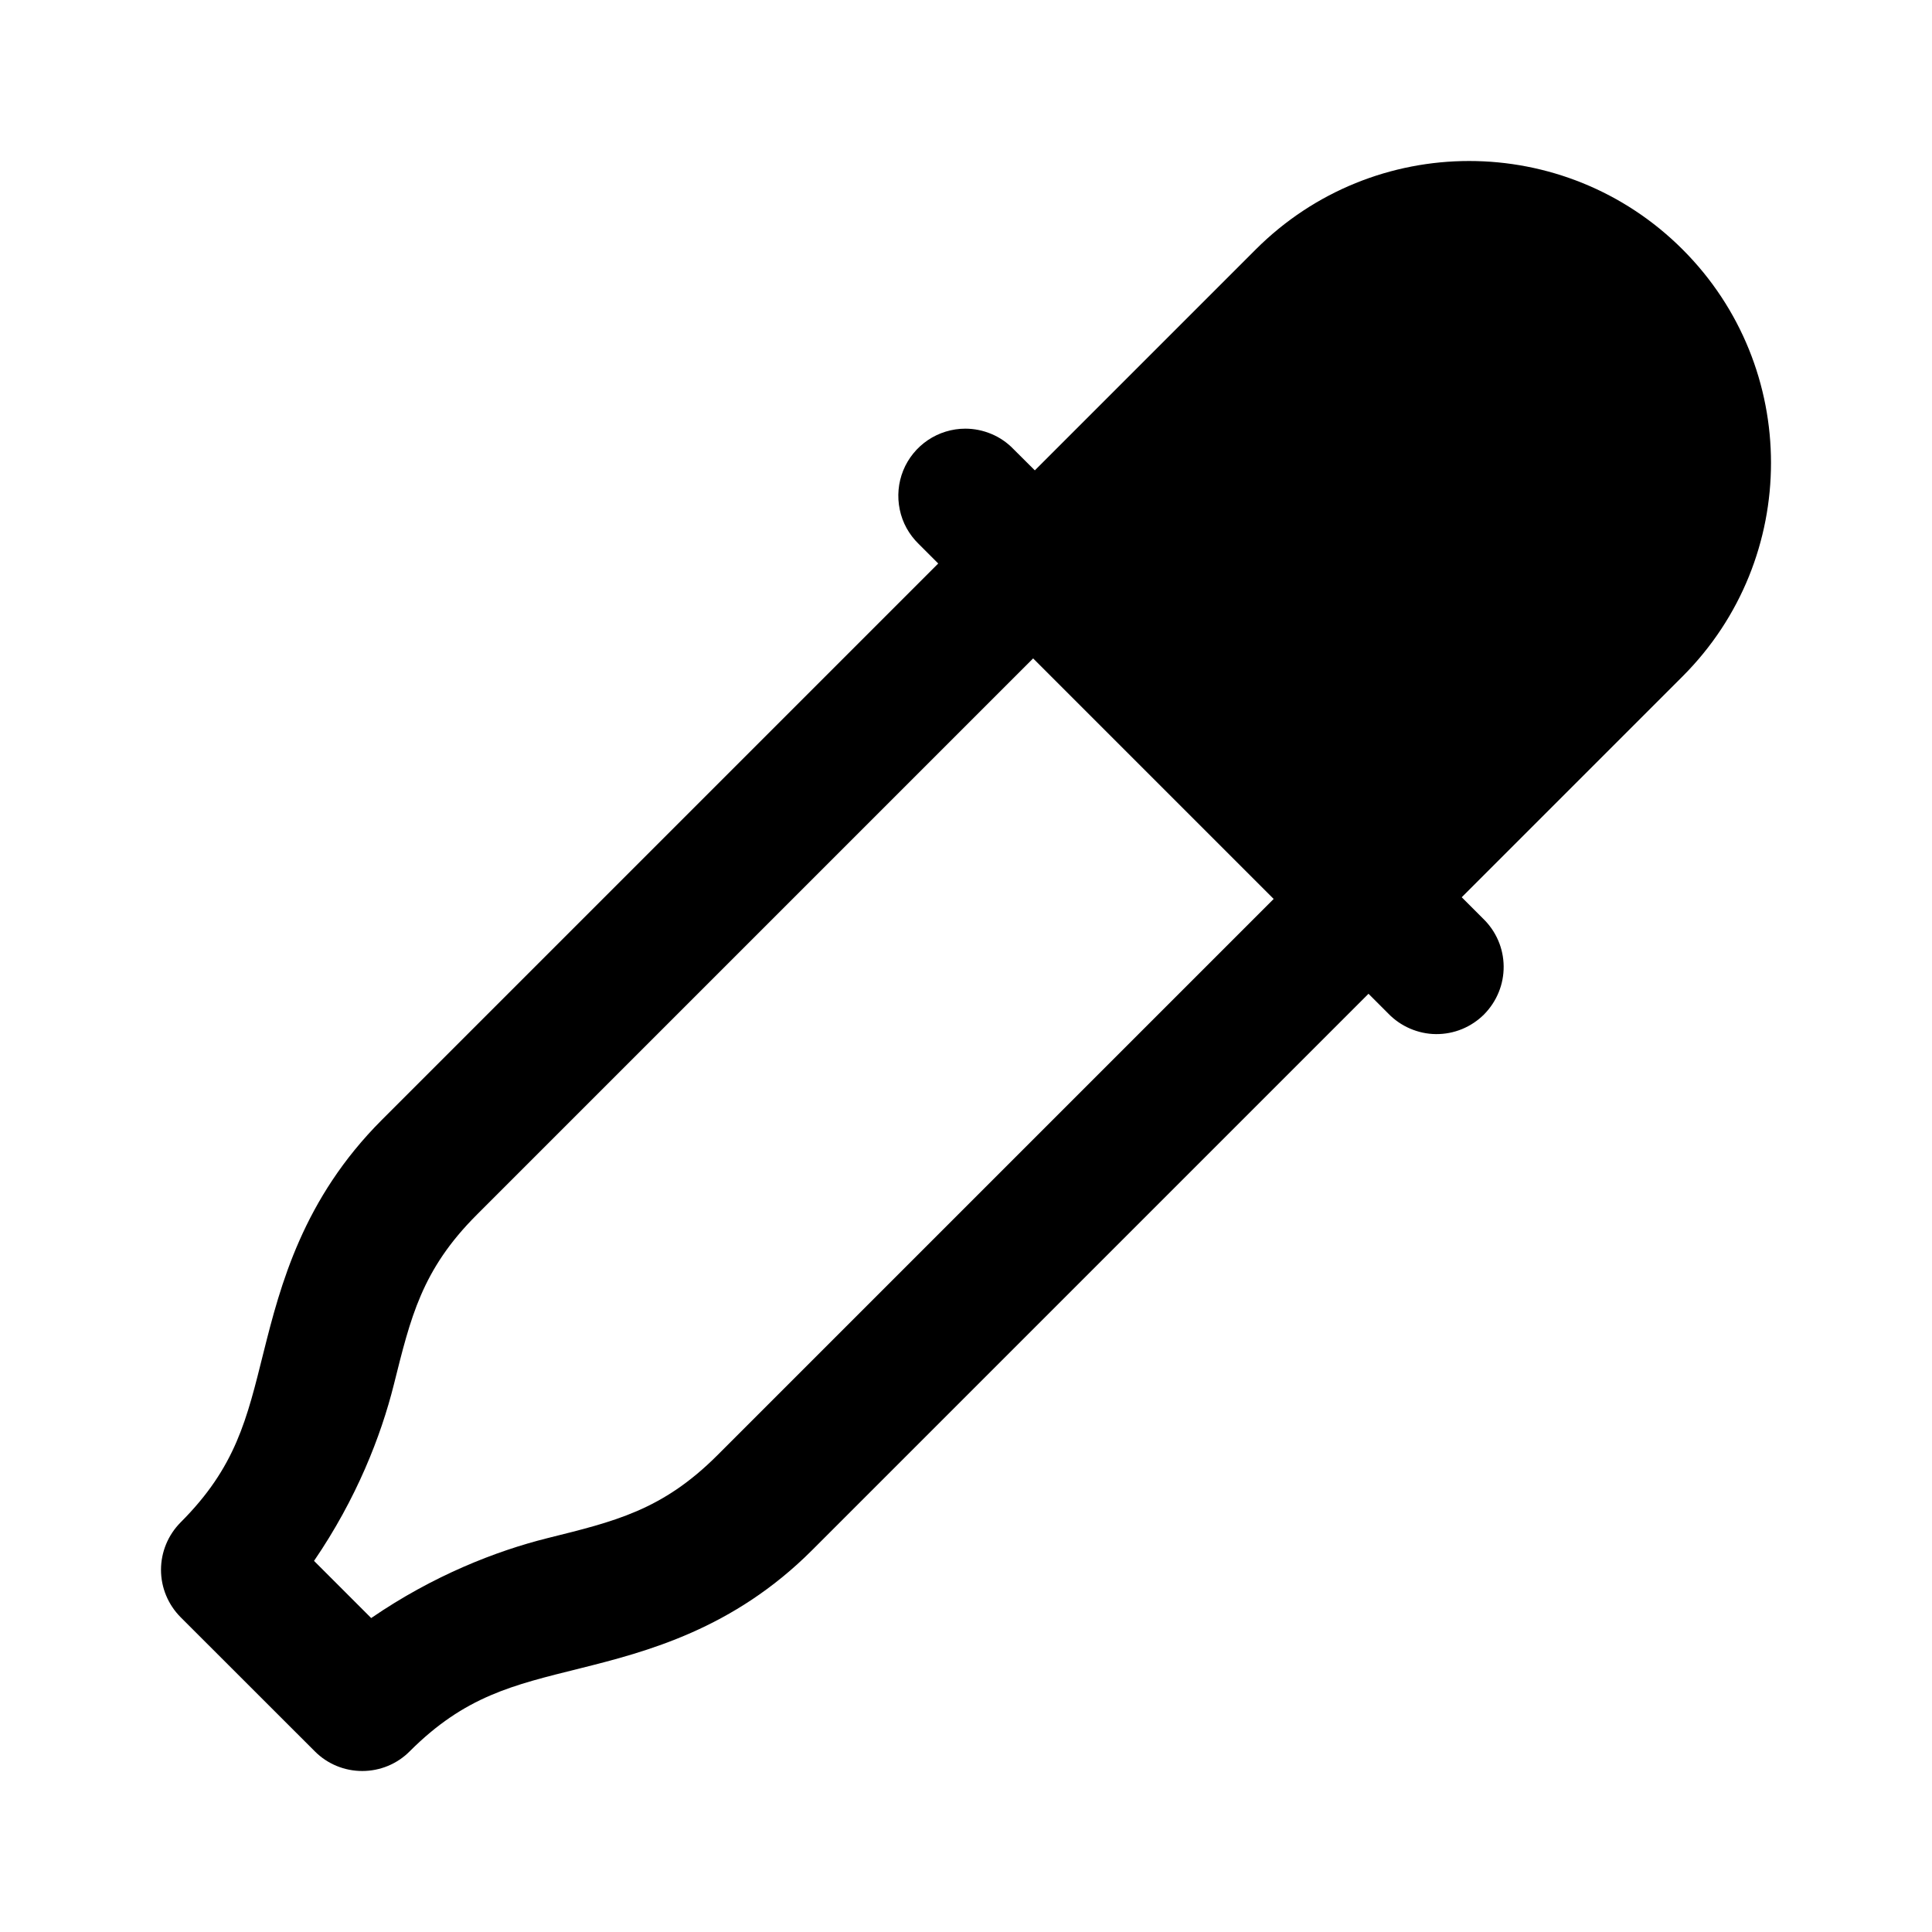
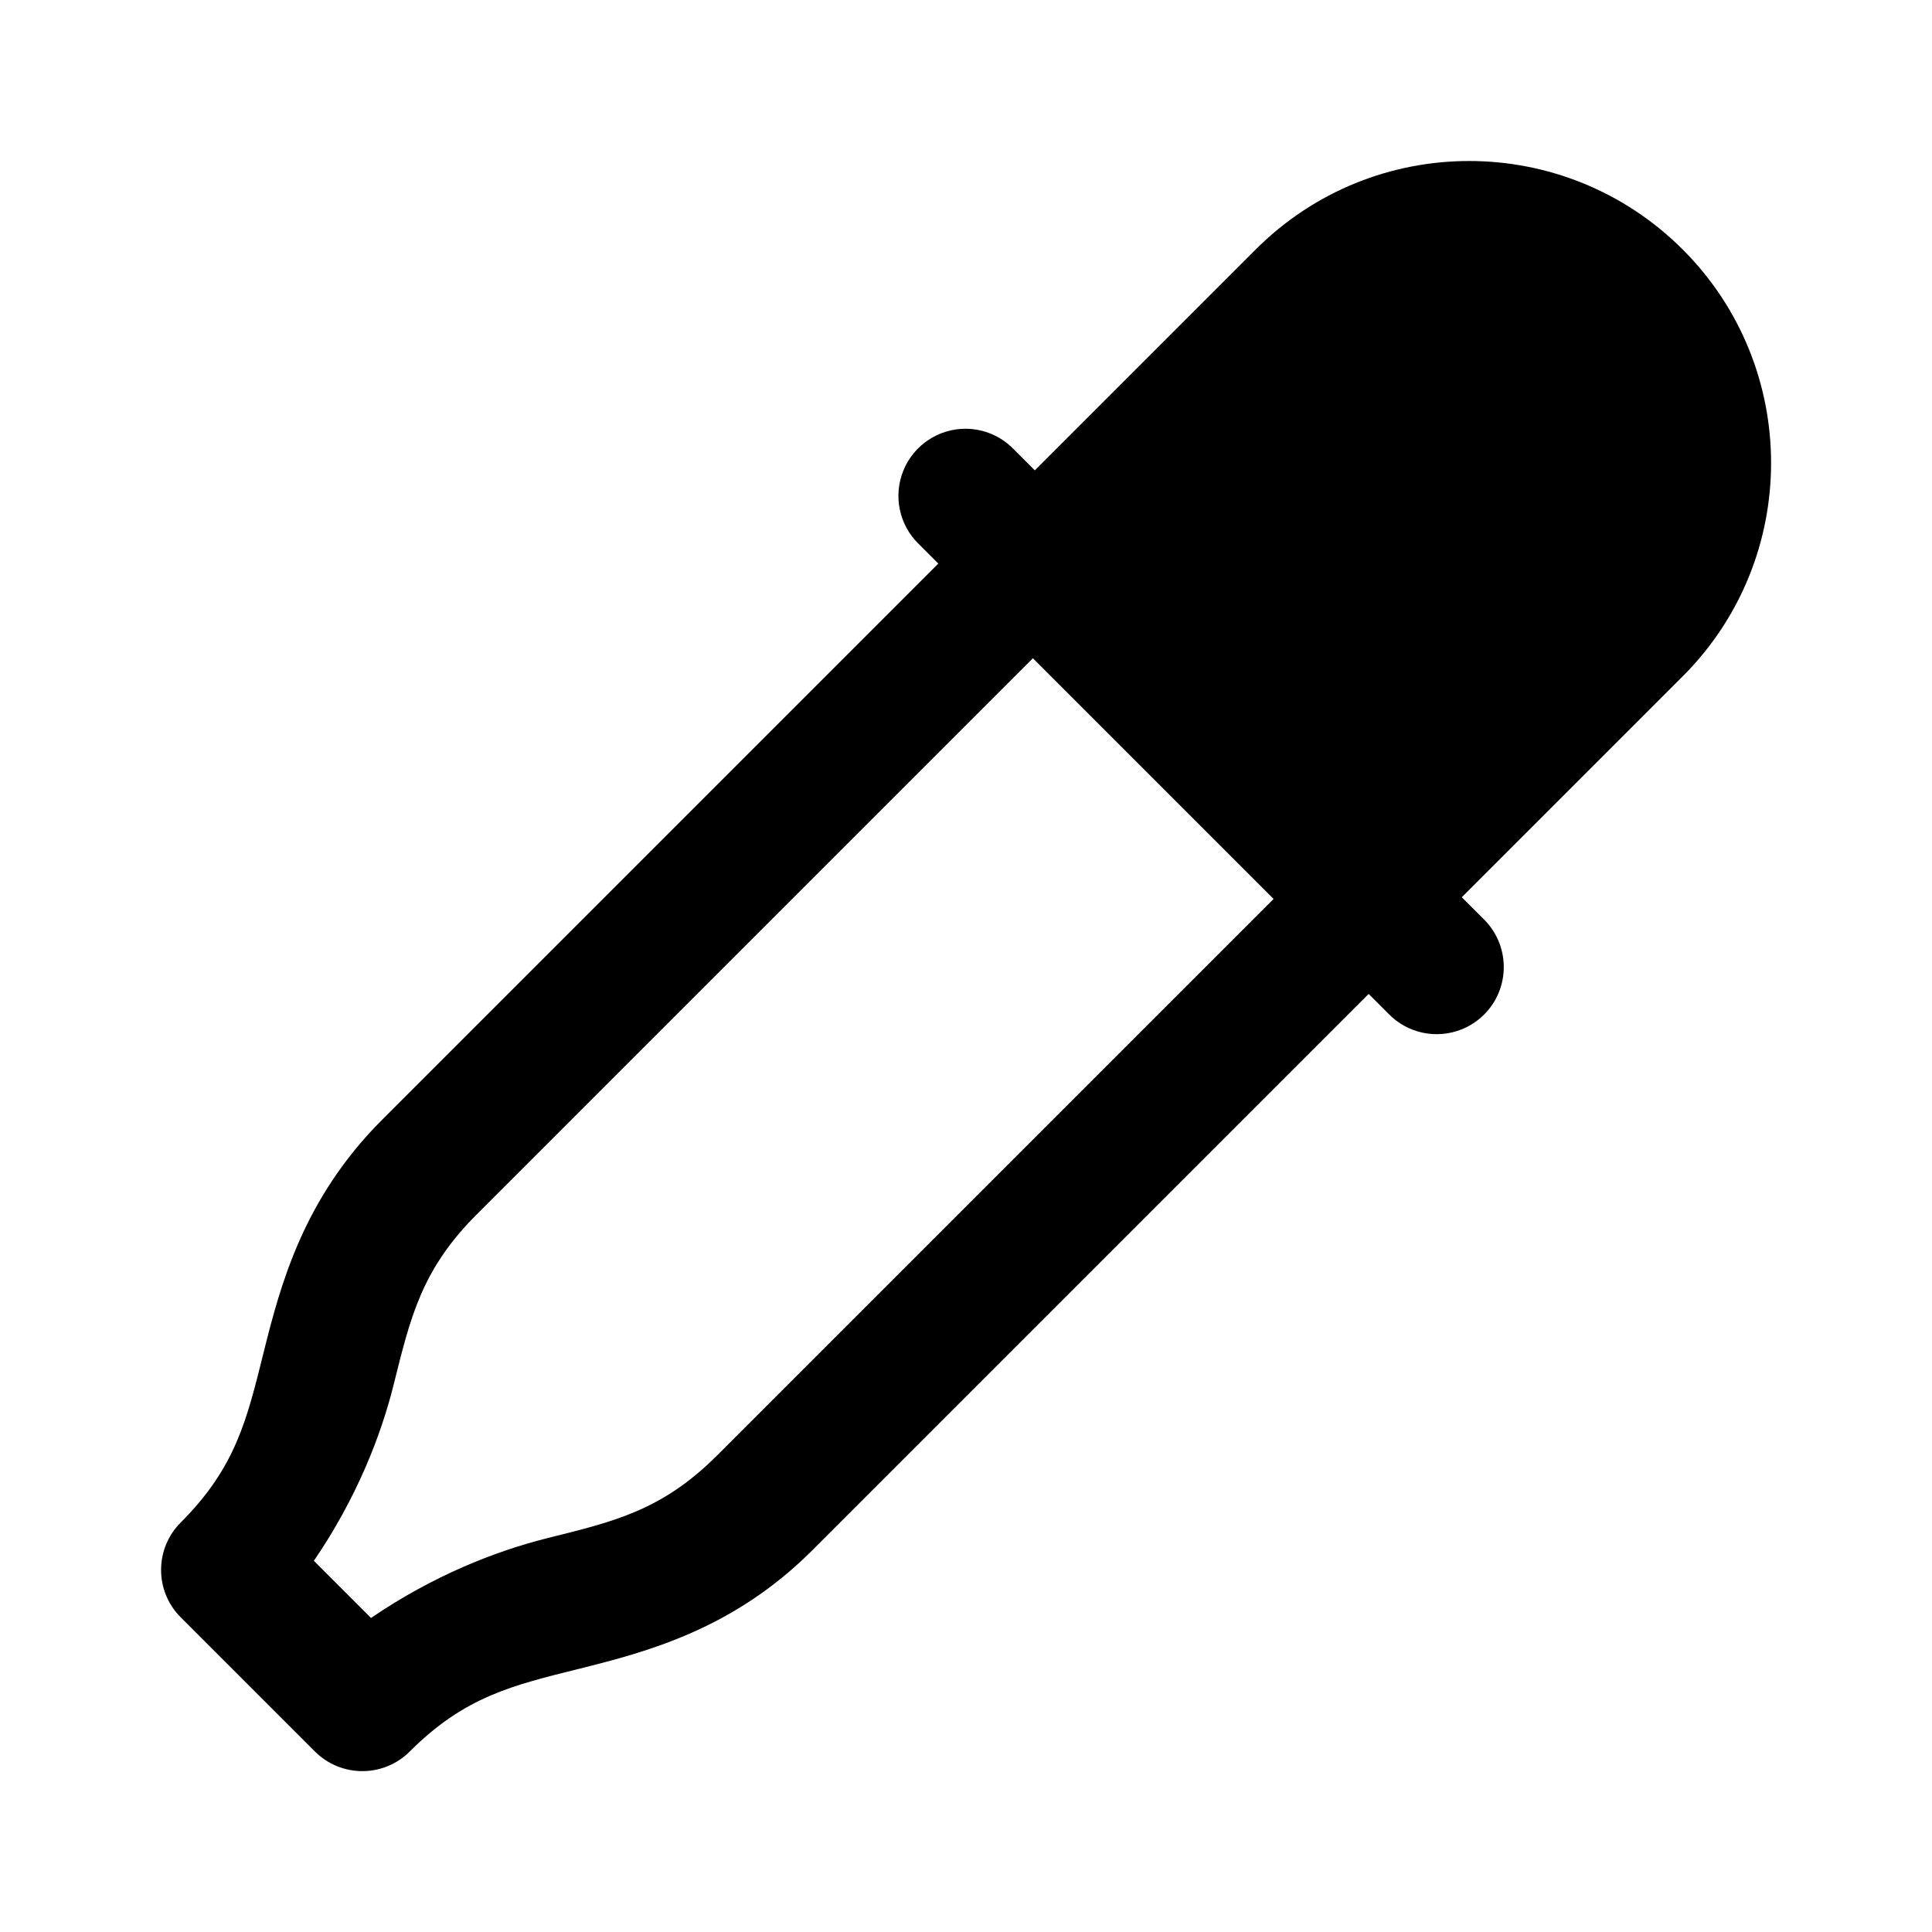
<svg xmlns="http://www.w3.org/2000/svg" width="24" height="24" viewBox="0 0 24 24">
-   <path d="M18.25 2C17.291 2 16.331 2.367 15.599 3.099L12.855 5.843L12.589 5.578C12.512 5.498 12.419 5.434 12.316 5.391C12.214 5.348 12.103 5.325 11.992 5.325C11.826 5.325 11.664 5.375 11.527 5.467C11.389 5.56 11.282 5.692 11.22 5.845C11.158 5.999 11.143 6.167 11.177 6.33C11.21 6.492 11.292 6.64 11.411 6.756L11.655 7L4.744 13.911C3.763 14.892 3.483 15.965 3.274 16.799C3.066 17.632 2.93 18.225 2.244 18.911C2.088 19.068 2 19.28 2 19.501C2 19.722 2.088 19.933 2.244 20.09L3.911 21.756C4.067 21.913 4.279 22 4.5 22C4.721 22 4.933 21.913 5.089 21.756C5.775 21.07 6.368 20.934 7.202 20.726C8.035 20.518 9.109 20.237 10.089 19.256L17 12.345L17.244 12.589C17.321 12.669 17.413 12.733 17.515 12.777C17.617 12.821 17.726 12.845 17.837 12.846C17.948 12.847 18.058 12.826 18.161 12.784C18.263 12.742 18.357 12.68 18.435 12.602C18.513 12.523 18.575 12.43 18.617 12.327C18.659 12.225 18.68 12.115 18.679 12.004C18.678 11.893 18.655 11.783 18.611 11.682C18.567 11.58 18.503 11.488 18.423 11.411L18.158 11.146L20.902 8.402C22.366 6.937 22.366 4.563 20.902 3.099C20.17 2.367 19.21 2 18.25 2ZM12.834 8.179L15.822 11.167L8.911 18.078C8.225 18.764 7.632 18.9 6.798 19.108C6.159 19.268 5.381 19.572 4.611 20.1L3.901 19.39C4.428 18.619 4.732 17.841 4.892 17.202C5.101 16.369 5.236 15.776 5.923 15.09L12.834 8.179Z" />
+   <path d="M18.25 2c-.96 0-1.919.367-2.651 1.099l-2.744 2.744-.265-.265a.834.834 0 00-.597-.252.834.834 0 00-.581 1.431l.244.244-6.911 6.911c-.981.981-1.262 2.054-1.47 2.888-.208.833-.344 1.427-1.03 2.113a.833.833 0 000 1.178l1.667 1.667a.834.834 0 001.178 0c.686-.686 1.279-.822 2.113-1.03.833-.208 1.907-.489 2.888-1.47l6.911-6.911.244.244a.833.833 0 00.916.194.833.833 0 00.457-.457.835.835 0 00-.007-.646.833.833 0 00-.188-.271l-.265-.265 2.744-2.744c1.464-1.464 1.464-3.839 0-5.303C20.17 2.367 19.21 2 18.25 2zm-5.417 6.179l2.988 2.988-6.911 6.911c-.686.686-1.279.822-2.113 1.03-.639.16-1.417.464-2.188.991l-.71-.71c.527-.771.832-1.549.991-2.188.208-.833.344-1.427 1.03-2.113l6.911-6.911z" />
</svg>
